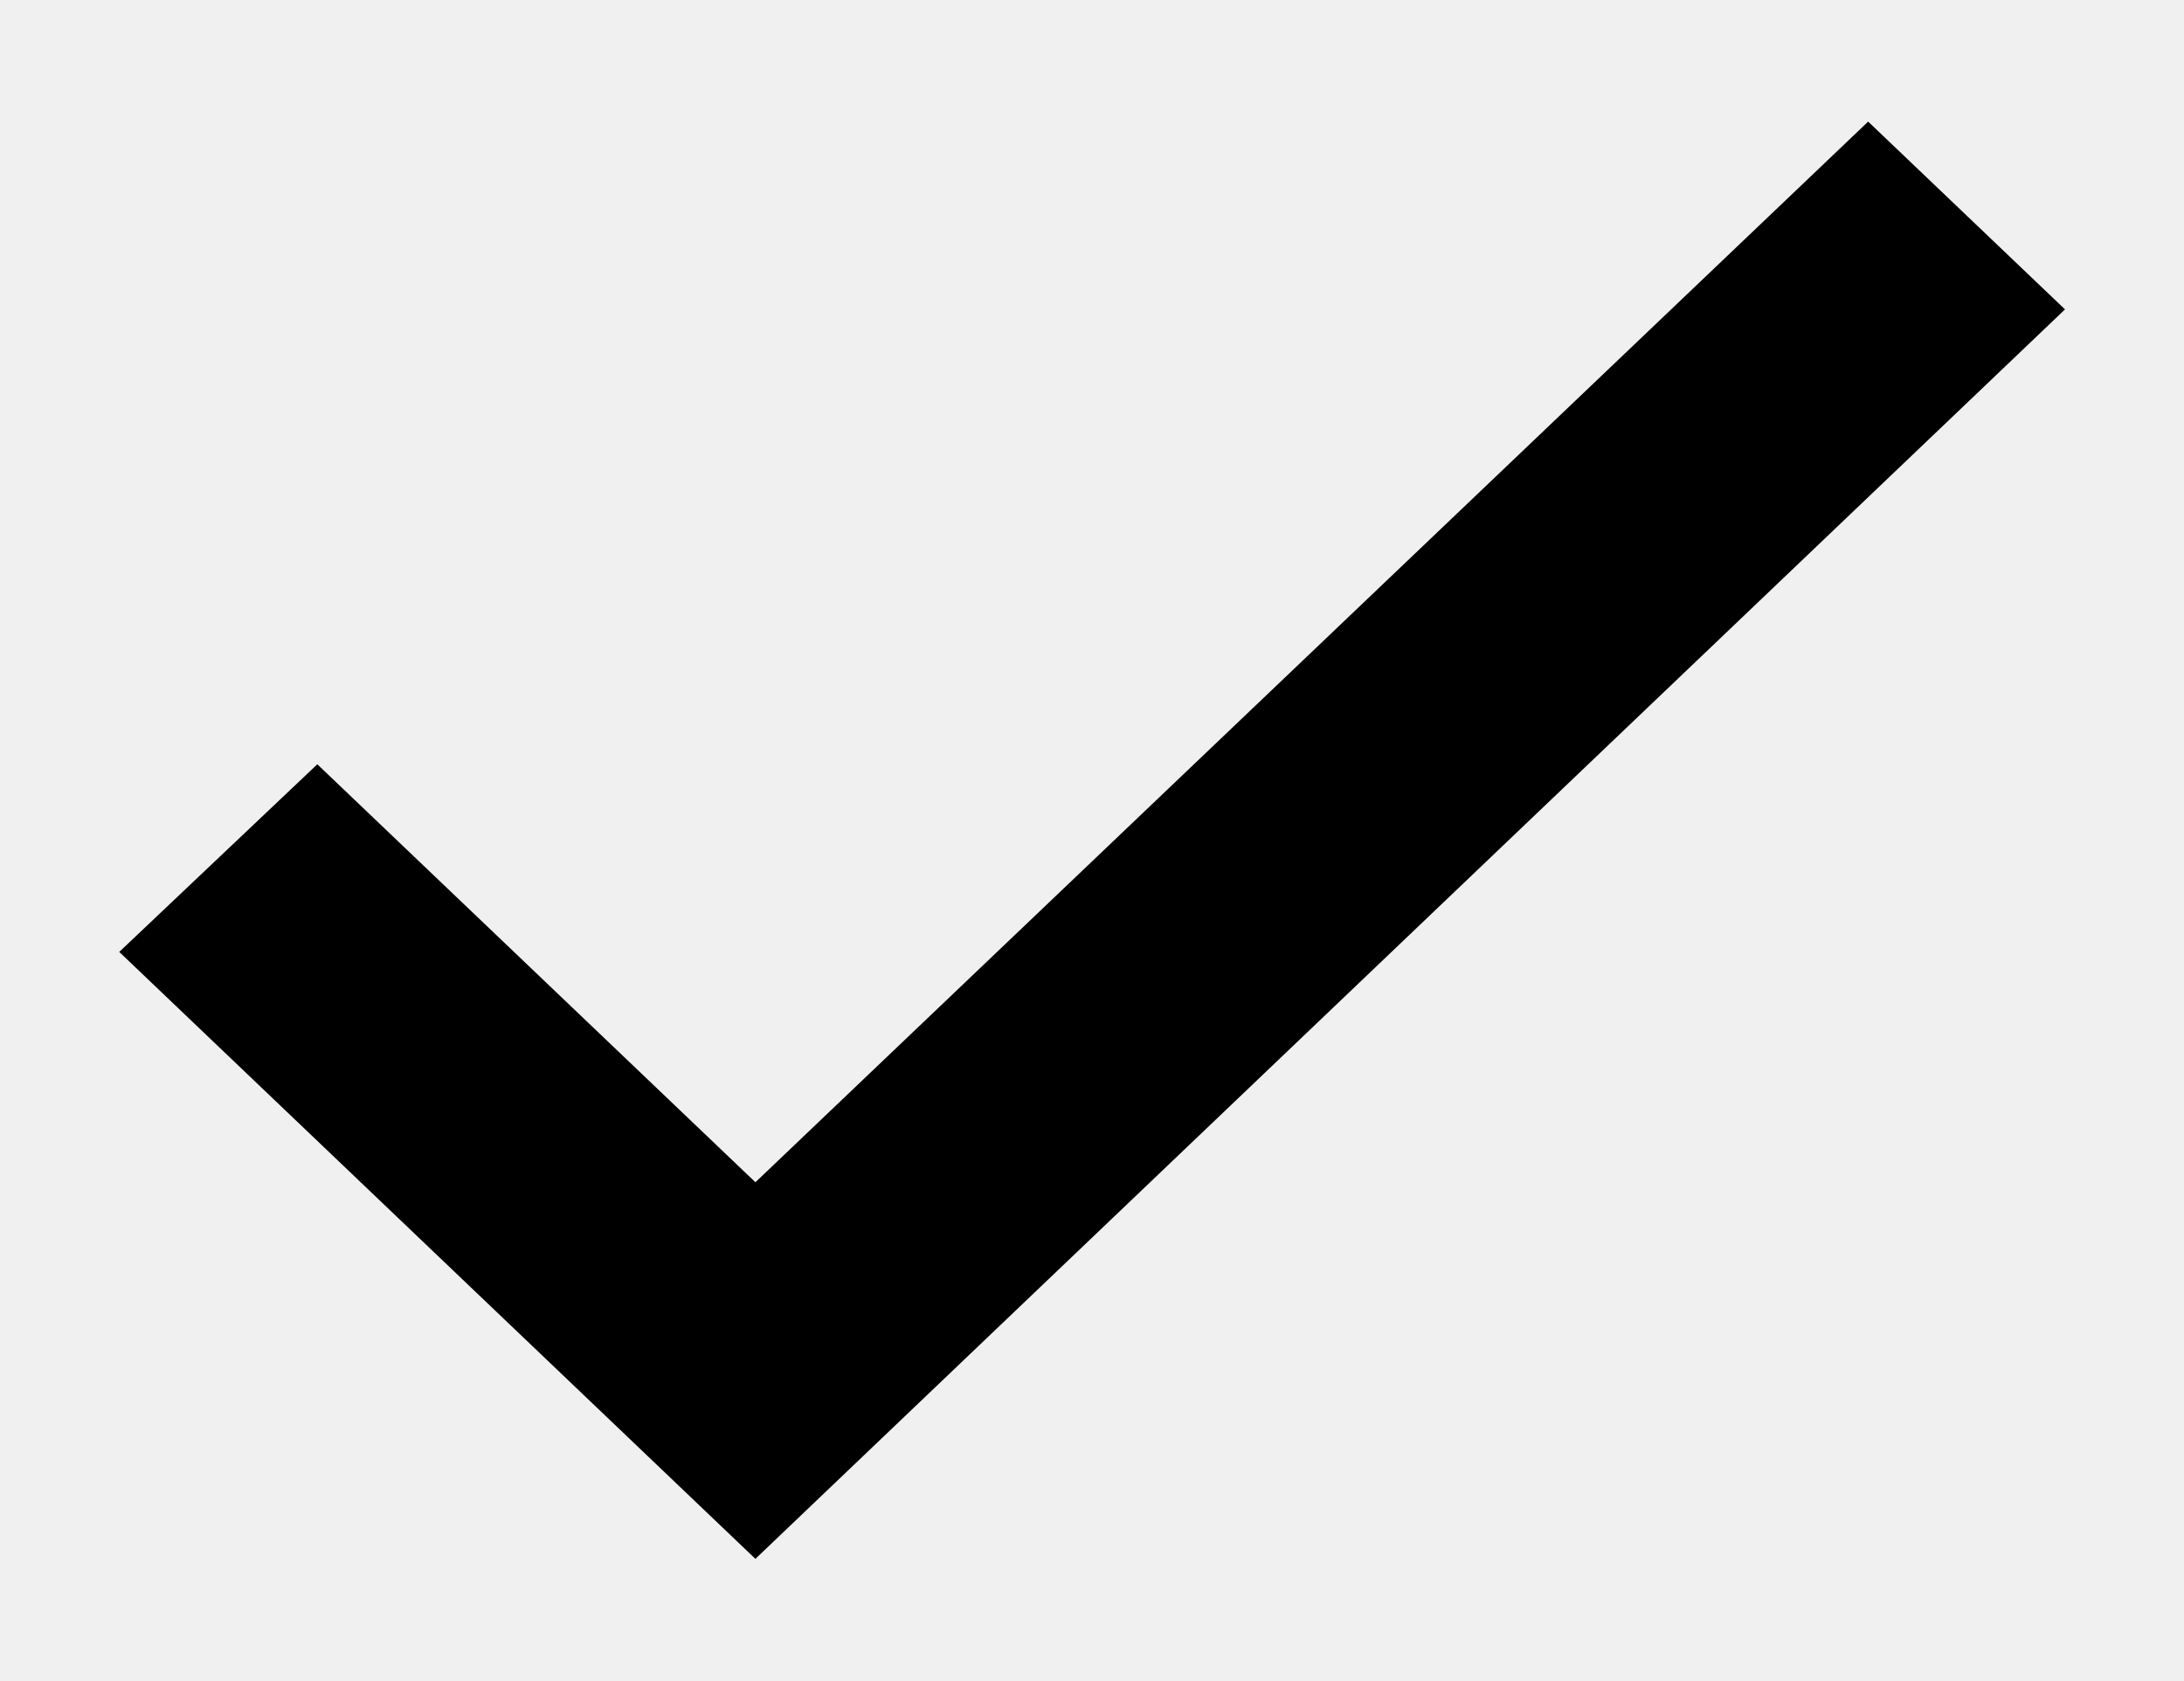
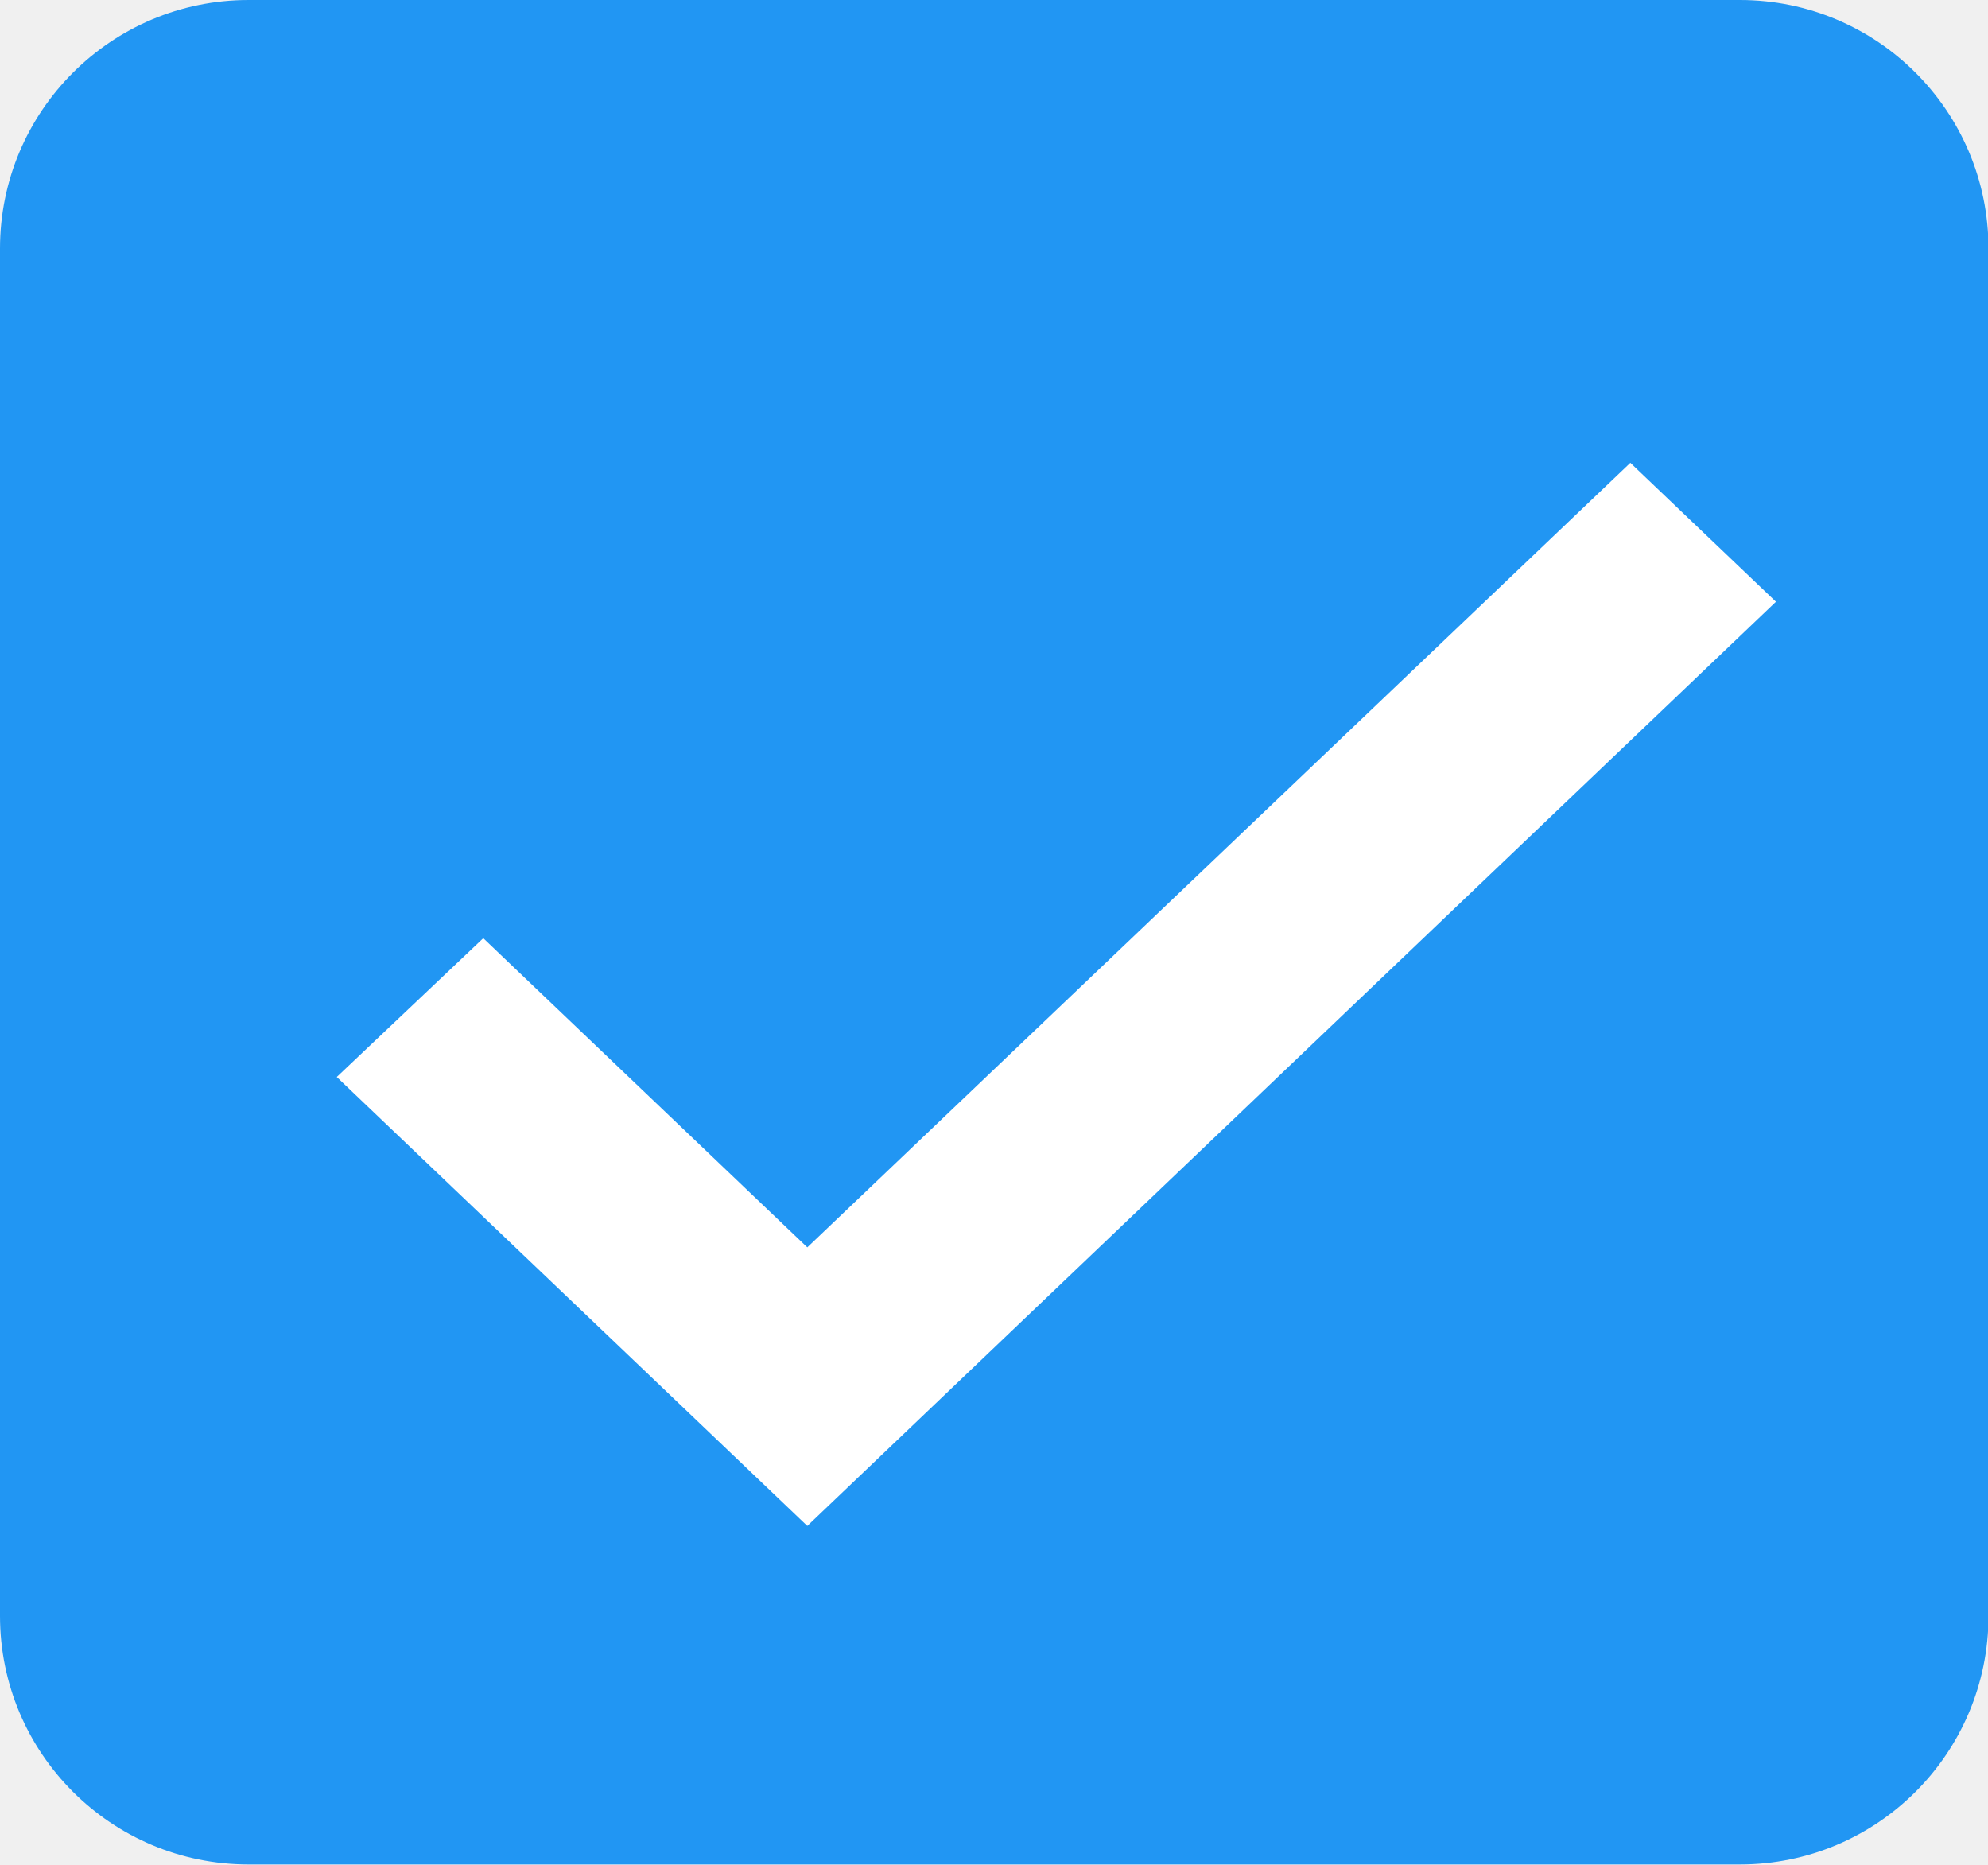
- <svg xmlns="http://www.w3.org/2000/svg" width="1331" height="1024">
-   <path stroke="#000" stroke-width="20.48" d="m200.4 486.57-7.043-6.719L87.538 580.088l372.826 355.664 783.274-747.217-105.124-100.284-678.147 646.318L200.4 486.57z" />
+ <svg xmlns="http://www.w3.org/2000/svg" width="1092" height="1024">
+   <path fill="#2196f3" d="M136.533 0h819.2c75.405 0 136.533 61.128 136.533 136.533v750.933c0 75.405-61.128 136.533-136.533 136.533h-819.2C61.128 1023.999 0 962.871 0 887.466V136.533C0 61.128 61.128 0 136.533 0z" />
+   <path fill="#fff" stroke="#fff" stroke-width="13.653" d="m270.133 529.18-4.695-4.48-70.546 66.825 248.551 237.109 522.183-498.145-70.083-66.856L443.445 694.51 270.134 529.179z" />
</svg>
